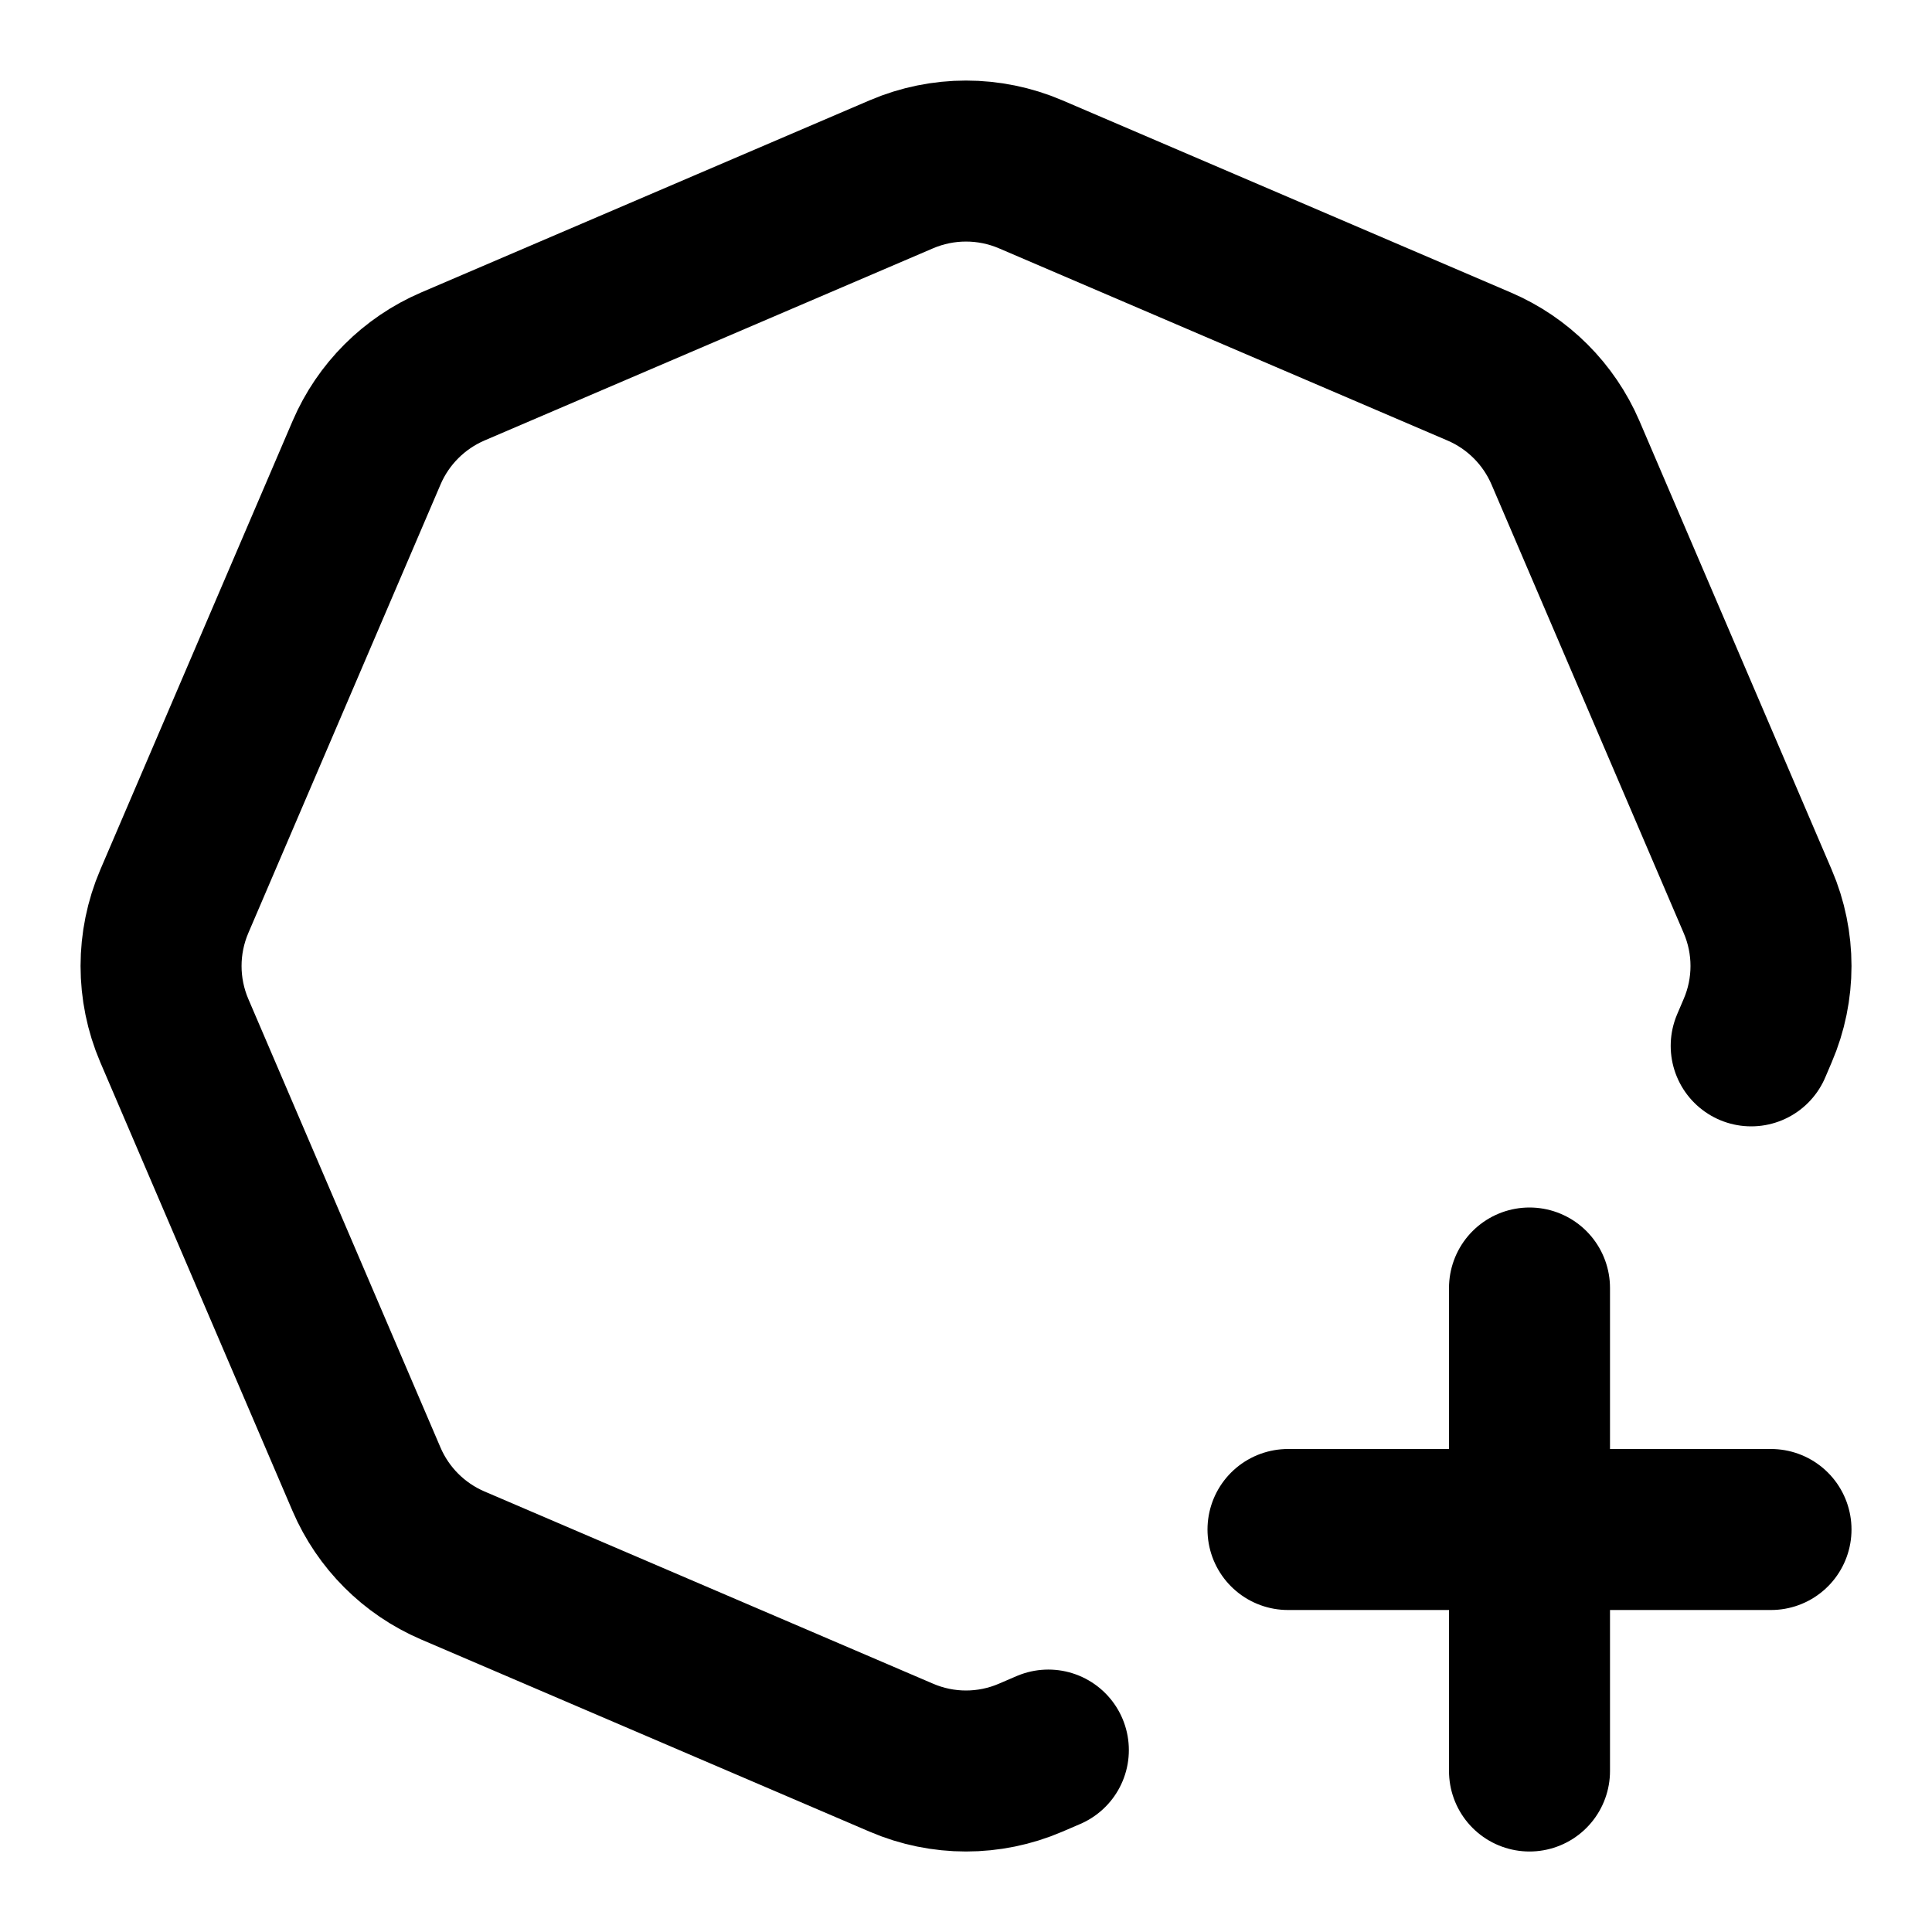
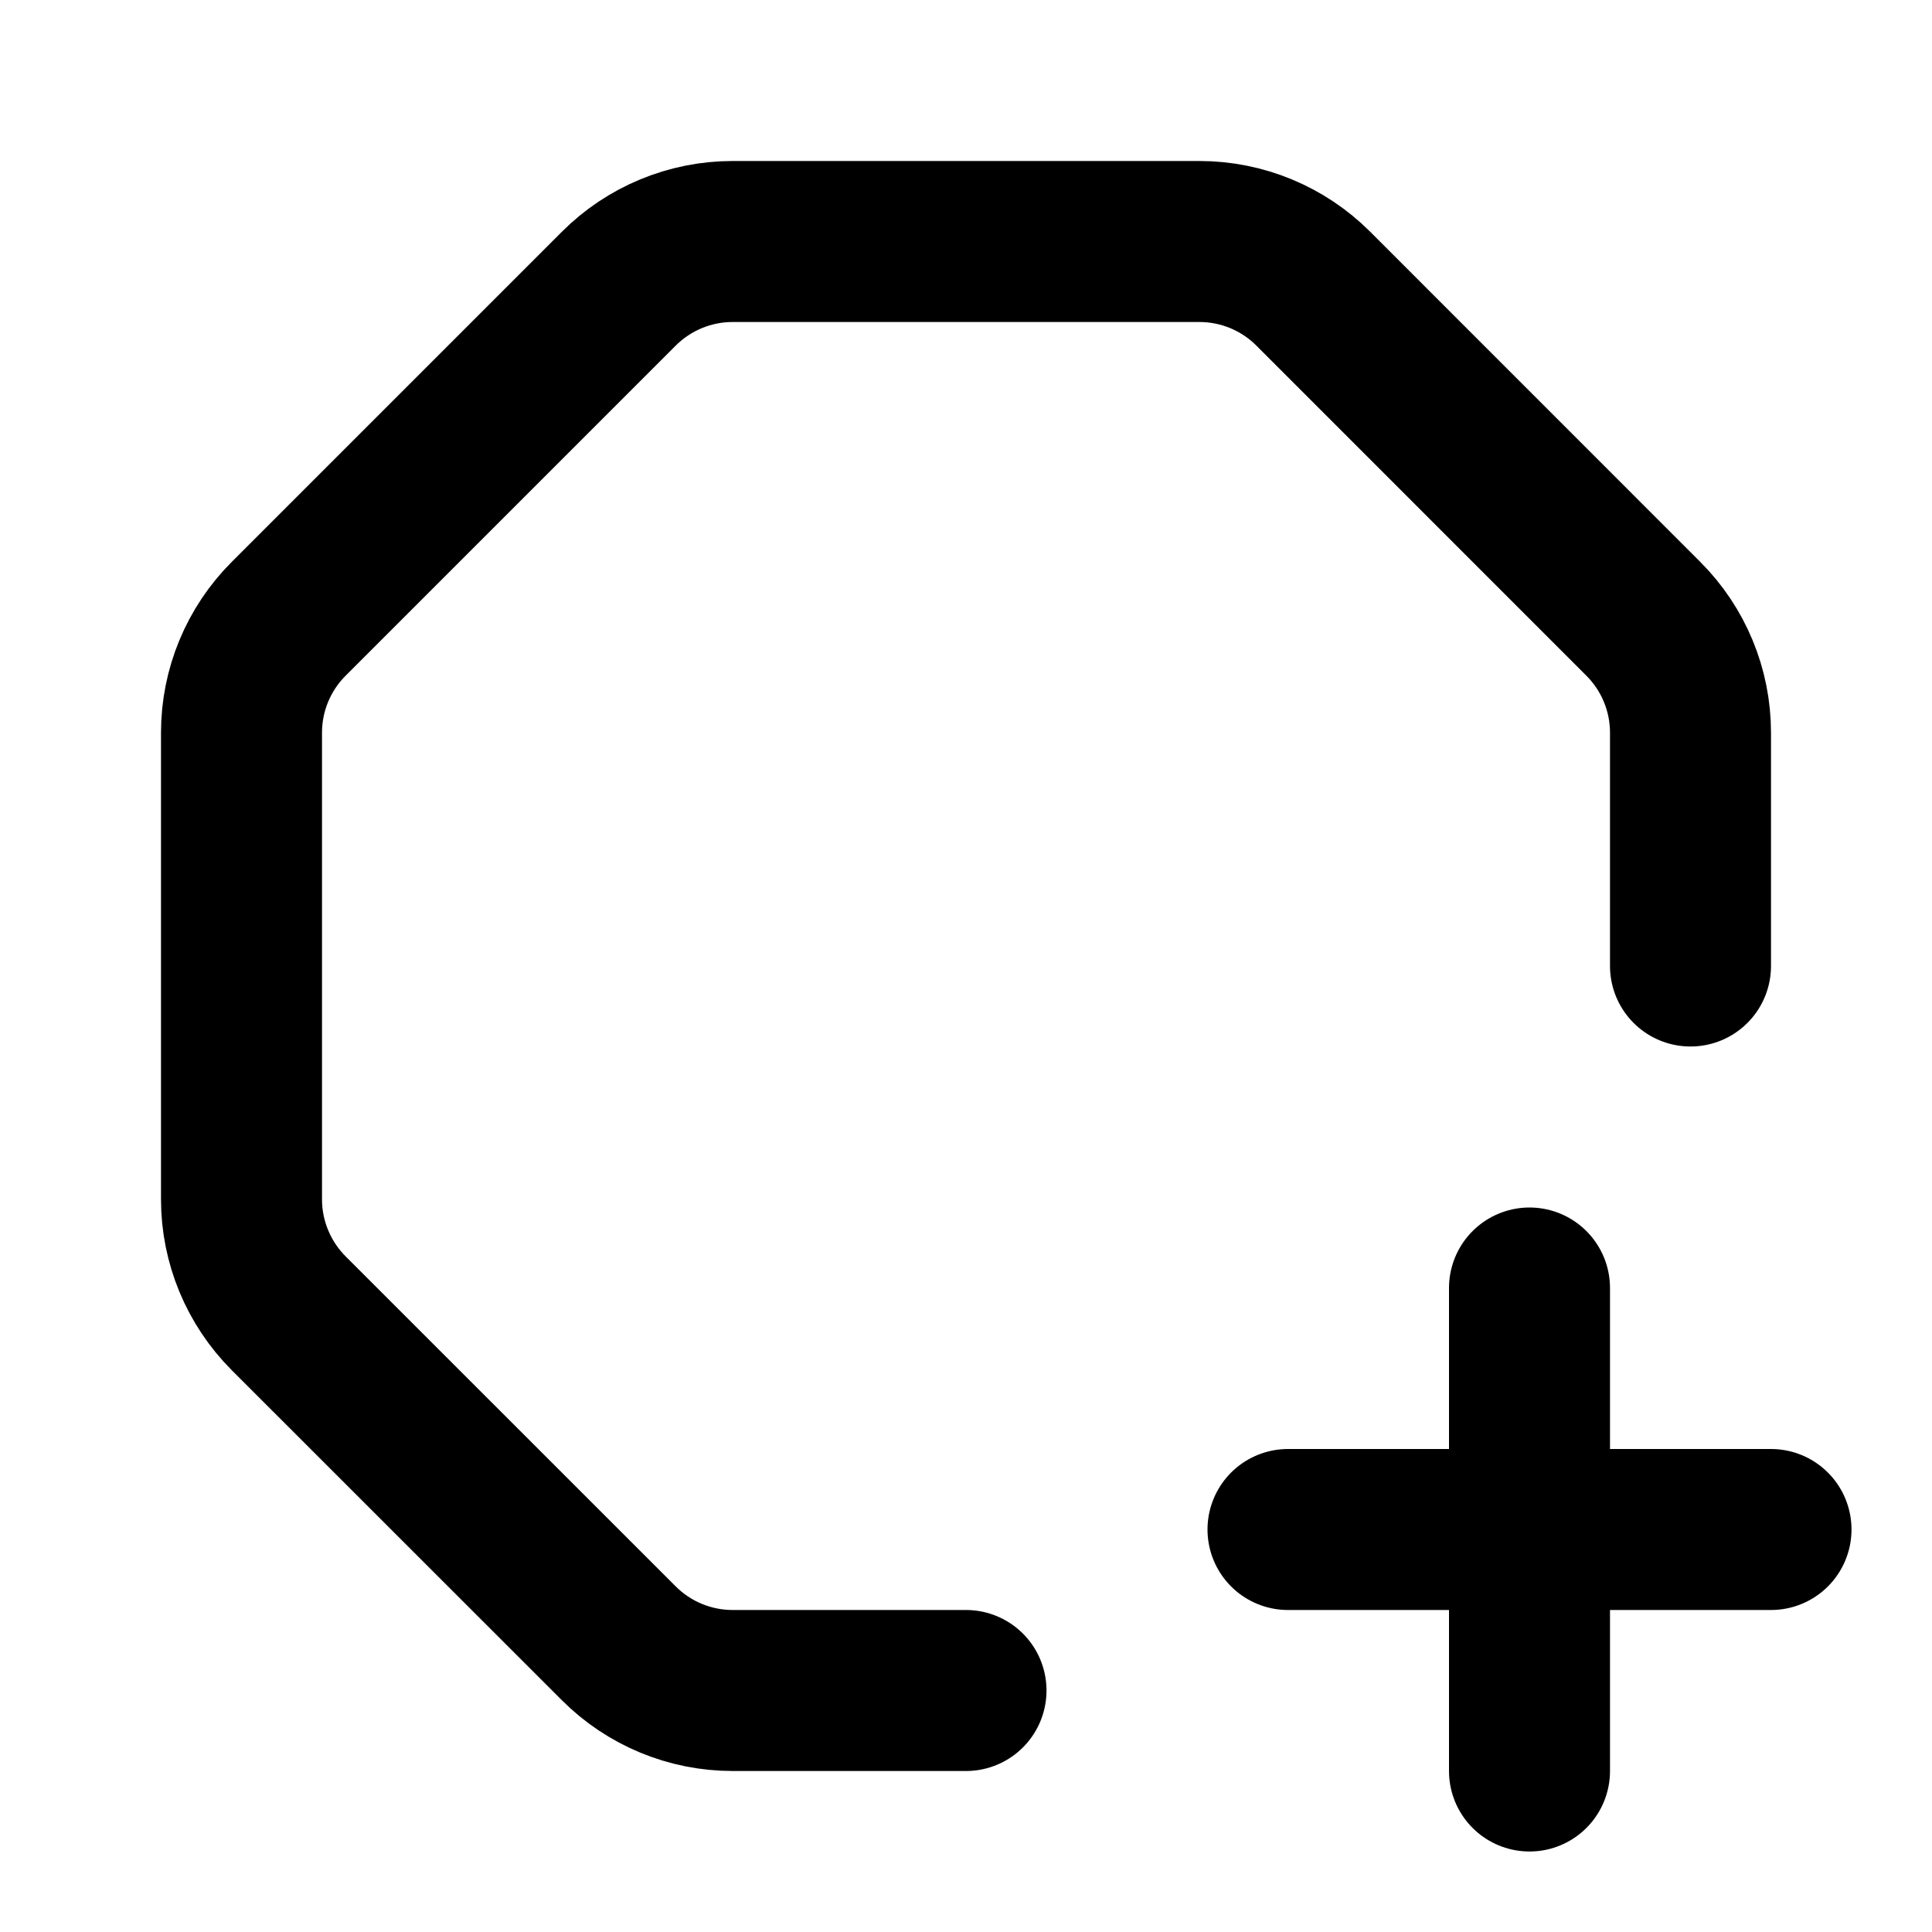
<svg xmlns="http://www.w3.org/2000/svg" fill="none" stroke="currentColor" stroke-linecap="round" stroke-linejoin="round" stroke-width="2" viewBox="0 0 24 24">
  <path stroke="none" d="M0 0h24v24H0z" />
-   <path d="m13.023 21.74-.221.095c-.512.22-1.092.22-1.604 0l-5.575-2.389a2.04 2.04 0 0 1-1.07-1.07l-2.388-5.574a2.04 2.04 0 0 1 0-1.604l2.389-5.575c.206-.48.589-.863 1.07-1.07l5.574-2.388a2.04 2.04 0 0 1 1.604 0l5.575 2.389c.48.206.863.589 1.07 1.07l2.388 5.574c.22.512.22 1.092 0 1.604l-.081.19M16 19h6M19 16v6" />
+   <path d="M21 12V9.101a2 2 0 0 0-.586-1.414l-4.1-4.101A2 2 0 0 0 14.899 3H9.101a2 2 0 0 0-1.414.586L3.586 7.687A2 2 0 0 0 3 9.101v5.798c0 .53.211 1.039.586 1.415l4.101 4.1A2 2 0 0 0 9.101 21H12M16 19h6M19 16v6" />
</svg>
